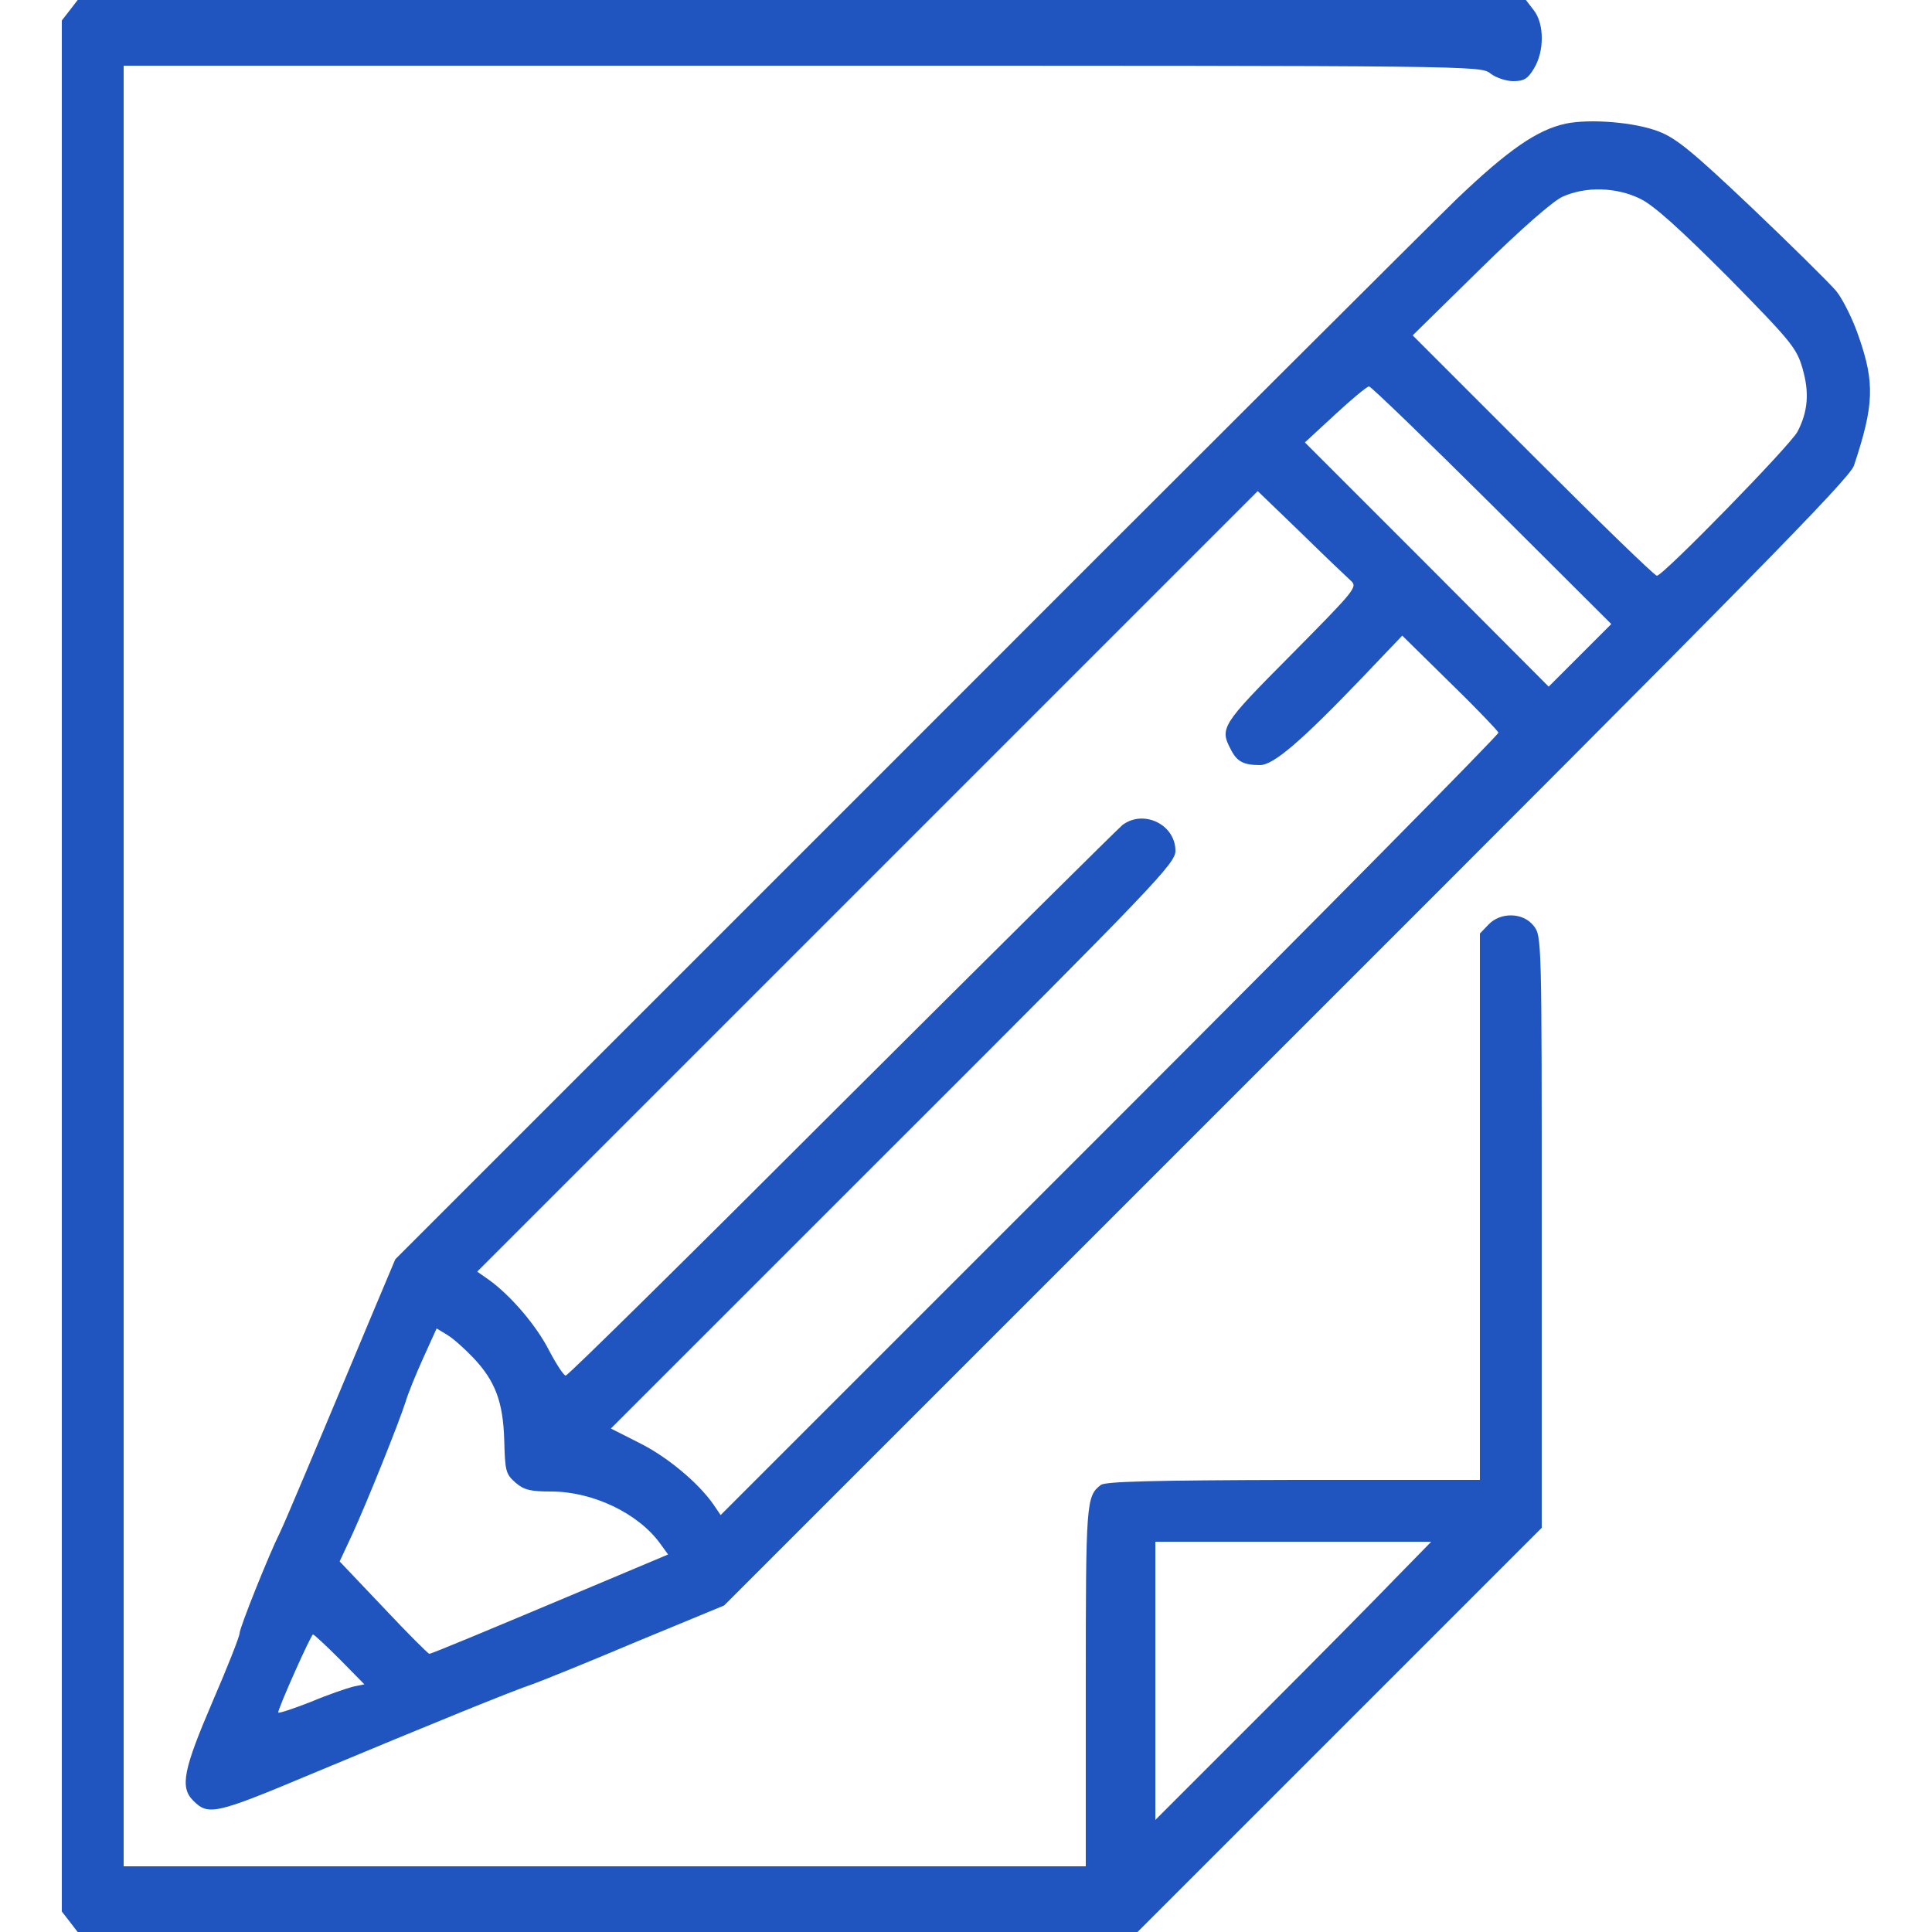
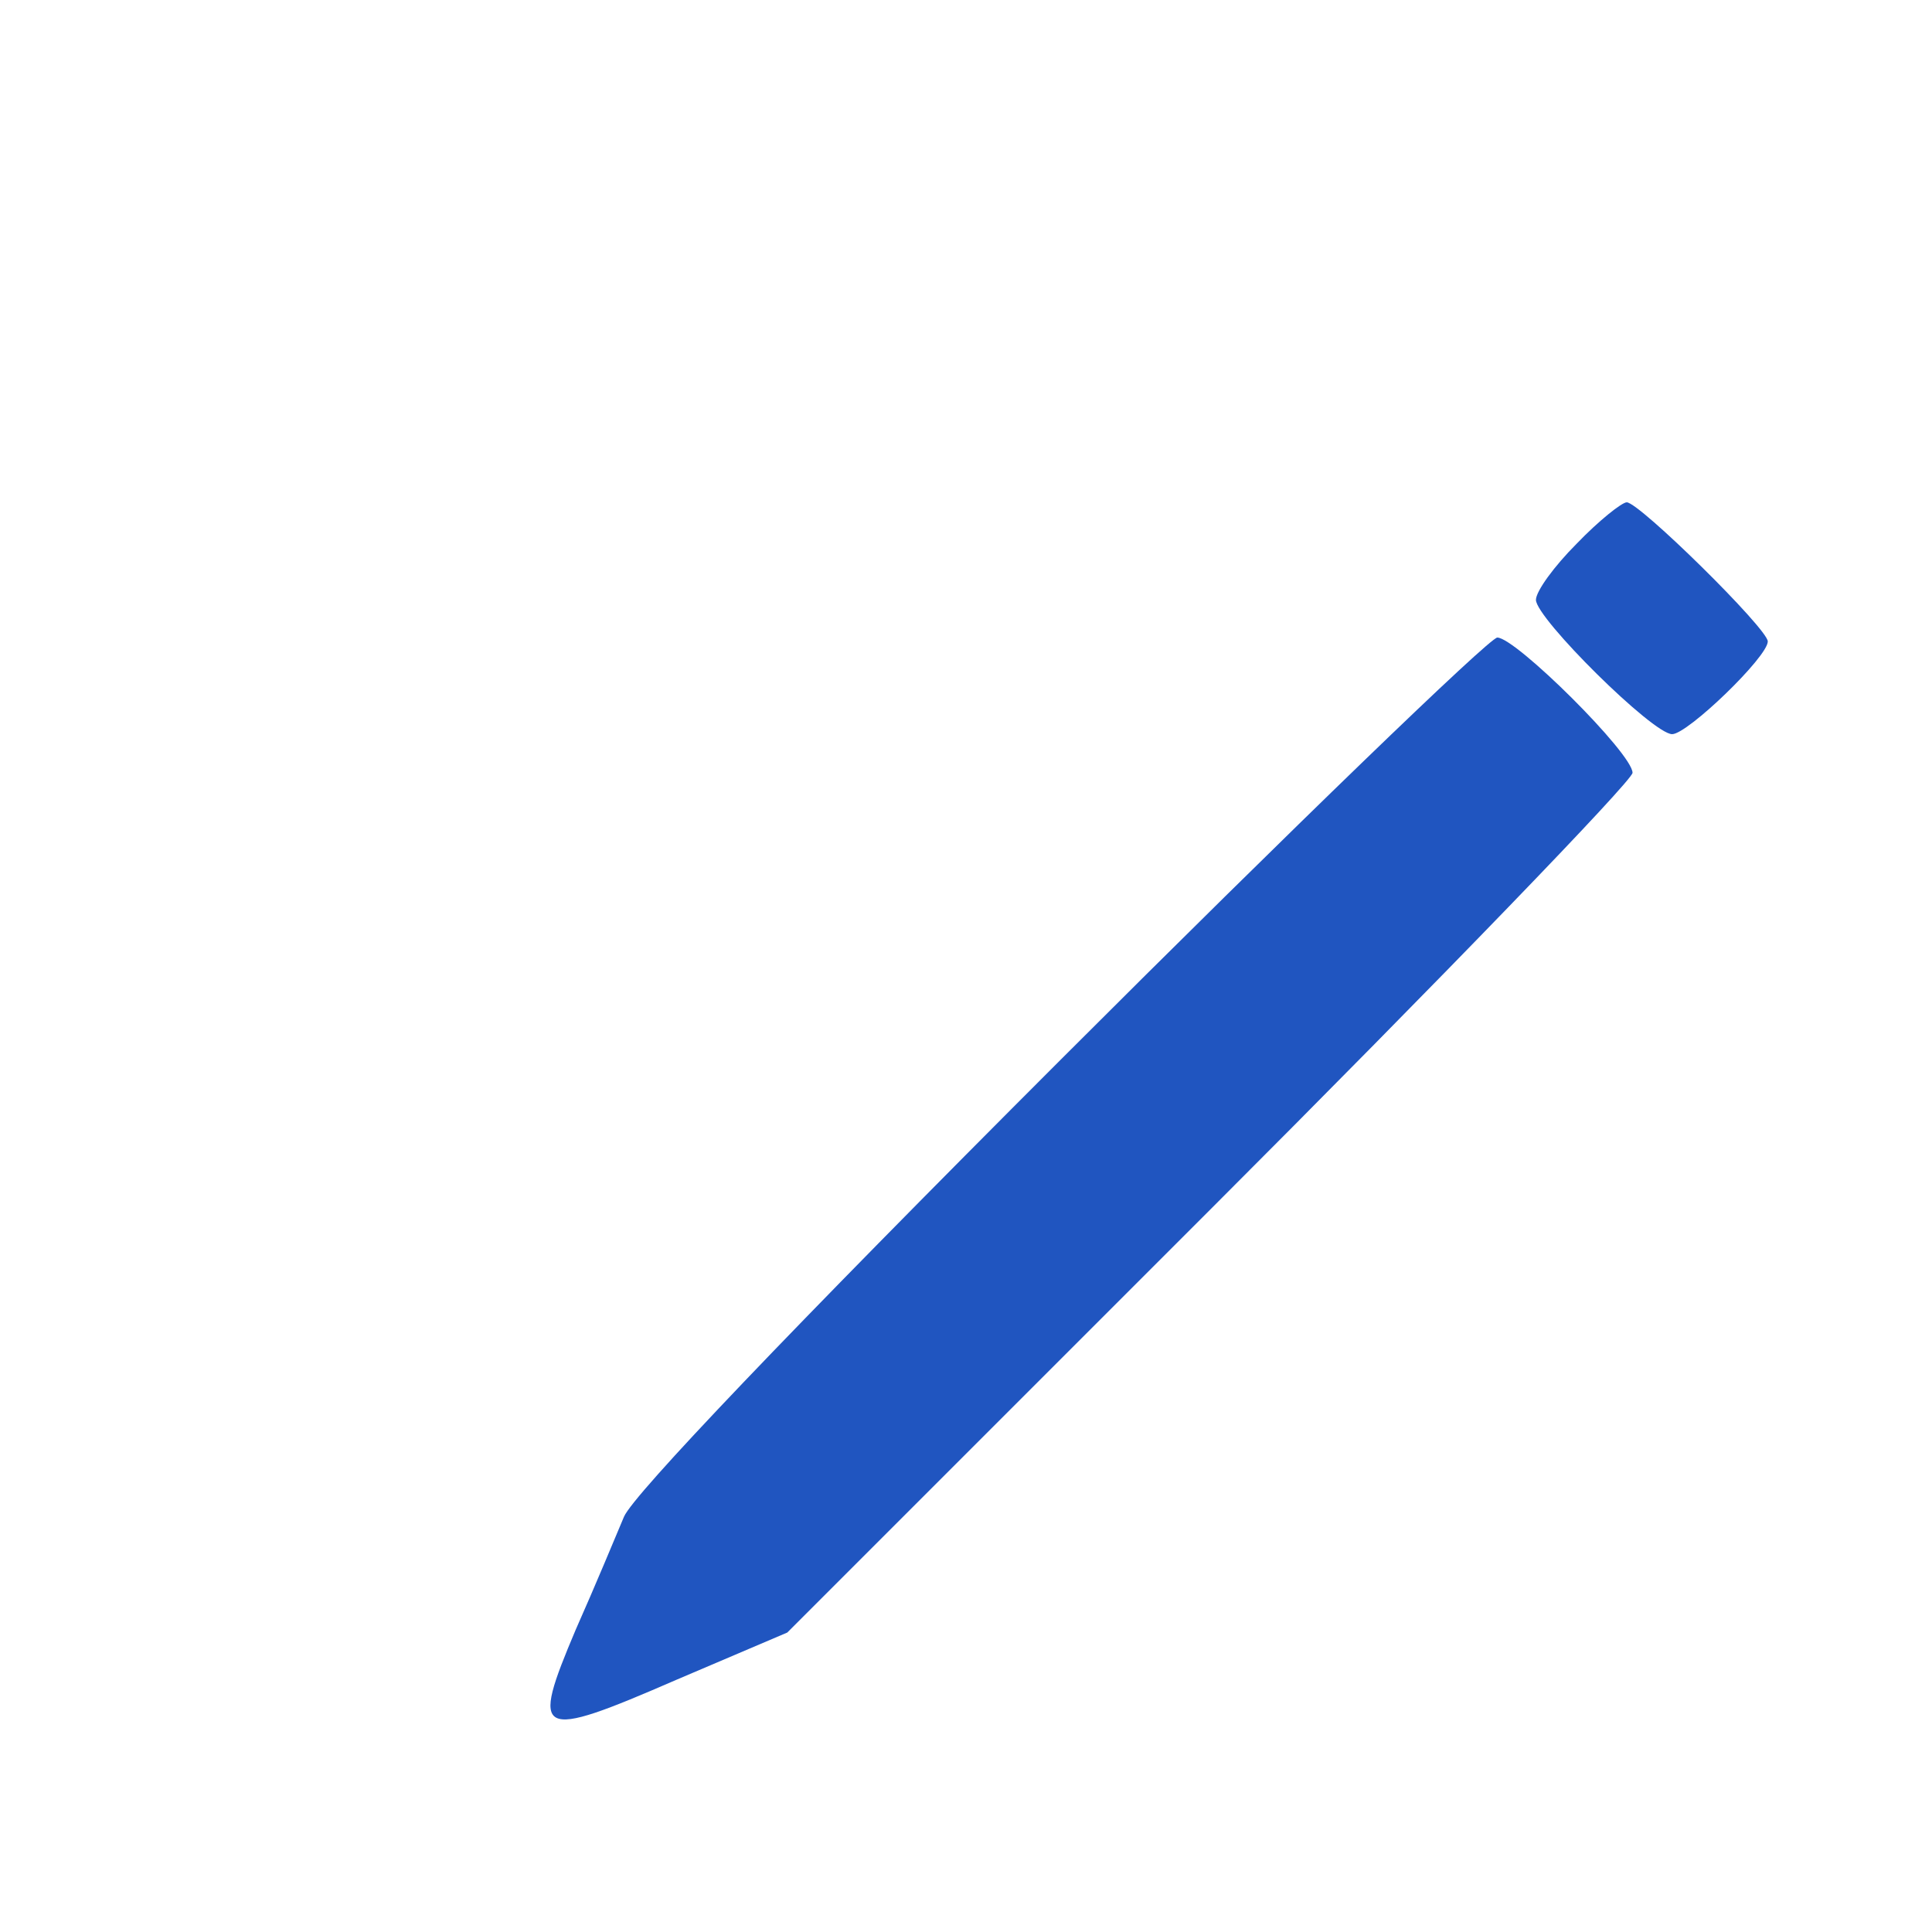
- <svg xmlns="http://www.w3.org/2000/svg" version="1.0" viewBox="0 0 500 500" preserveAspectRatio="xMidYMid meet">
-   <g transform="translate(0,500) scale(0.1,-0.1)" fill="#2055c0" stroke="none">
-     <path d="M181 4974 l-21 -27 0 -2447 0 -2447 21 -27 20 -26 1372 0 1371 0 523 523 523 523 0 766 c0 759 0 766 -21 792 -27 35 -86 36 -117 3 l-22 -23 0 -707 0 -707 -482 0 c-364 -1 -487 -4 -499 -13 -38 -29 -39 -44 -39 -521 l0 -466 -1245 0 -1245 0 0 2330 0 2330 1756 0 c1741 0 1756 0 1781 -20 14 -11 41 -20 59 -20 28 0 38 6 54 33 27 44 27 116 -1 151 l-20 26 -1874 0 -1874 0 -20 -26z m3433 -4056 c-49 -51 -209 -213 -356 -360 l-268 -268 0 360 0 360 357 0 357 0 -90 -92z" />
-     <path d="M4052 4680 c-74 -16 -149 -68 -281 -194 -69 -67 -716 -712 -1437 -1434 l-1311 -1311 -56 -133 c-169 -404 -229 -546 -242 -573 -29 -58 -105 -248 -105 -262 0 -8 -31 -87 -70 -177 -75 -175 -85 -221 -50 -256 39 -39 56 -36 306 69 321 134 520 215 574 233 25 9 146 58 269 110 l225 93 1455 1455 c1204 1203 1458 1462 1469 1495 52 156 54 214 13 332 -15 45 -42 99 -59 120 -18 21 -116 118 -219 216 -155 147 -196 180 -241 197 -62 24 -178 33 -240 20z m194 -195 c36 -18 102 -78 227 -203 163 -166 177 -183 192 -236 18 -62 14 -111 -13 -163 -19 -36 -348 -373 -364 -373 -6 0 -150 140 -321 311 l-311 311 173 170 c107 105 189 177 215 189 60 27 140 25 202 -6z m-385 -792 l309 -308 -81 -81 -81 -81 -315 316 -316 316 78 72 c43 40 83 73 88 73 5 0 148 -138 318 -307z m-366 -195 c19 -17 16 -21 -153 -192 -180 -181 -186 -190 -157 -245 16 -32 33 -41 76 -41 35 0 108 63 266 228 l102 107 123 -121 c68 -66 124 -125 126 -130 1 -5 -451 -463 -1005 -1017 l-1008 -1008 -19 28 c-40 57 -121 124 -192 159 l-73 37 730 730 c681 680 731 733 731 765 0 68 -82 108 -137 67 -11 -9 -337 -332 -726 -720 -388 -388 -709 -705 -715 -705 -5 0 -24 29 -43 65 -33 65 -100 143 -156 183 l-30 21 1010 1010 1010 1010 110 -106 c60 -59 119 -115 130 -125z m-2271 -2011 c58 -61 78 -115 81 -215 2 -79 4 -87 29 -109 22 -19 39 -23 92 -23 108 0 225 -56 282 -134 l21 -29 -152 -64 c-328 -138 -460 -193 -466 -193 -3 0 -57 54 -119 120 l-113 119 34 73 c37 81 118 282 137 341 6 21 27 72 46 114 l34 75 28 -17 c15 -9 45 -36 66 -58z m-345 -781 l64 -65 -29 -6 c-16 -4 -66 -21 -111 -40 -46 -18 -83 -30 -83 -27 0 12 85 202 90 202 3 0 34 -29 69 -64z" />
+ <svg xmlns="http://www.w3.org/2000/svg" version="1.0" viewBox="-50 -50 200 200" preserveAspectRatio="xMidYMid meet">
+   <g transform="translate(0,136) scale(0.1,-0.1)" fill="#2055c0" stroke="none">
+     <path d="M1132 1297 c-23 -23 -42 -49 -42 -58 0 -19 121 -139 141 -139 16 0 99 80 99 96 0 13 -133 144 -146 144 -5 0 -29 -19 -52 -43z" />
+     <path d="M598 763 c-282 -282 -442 -450 -452 -473 -8 -19 -30 -72 -50 -117 -47 -111 -41 -115 104 -52 l115 49 438 438 c240 240 437 444 437 452 0 20 -121 140 -140 140 -8 0 -212 -197 -452 -437z" />
  </g>
</svg>
